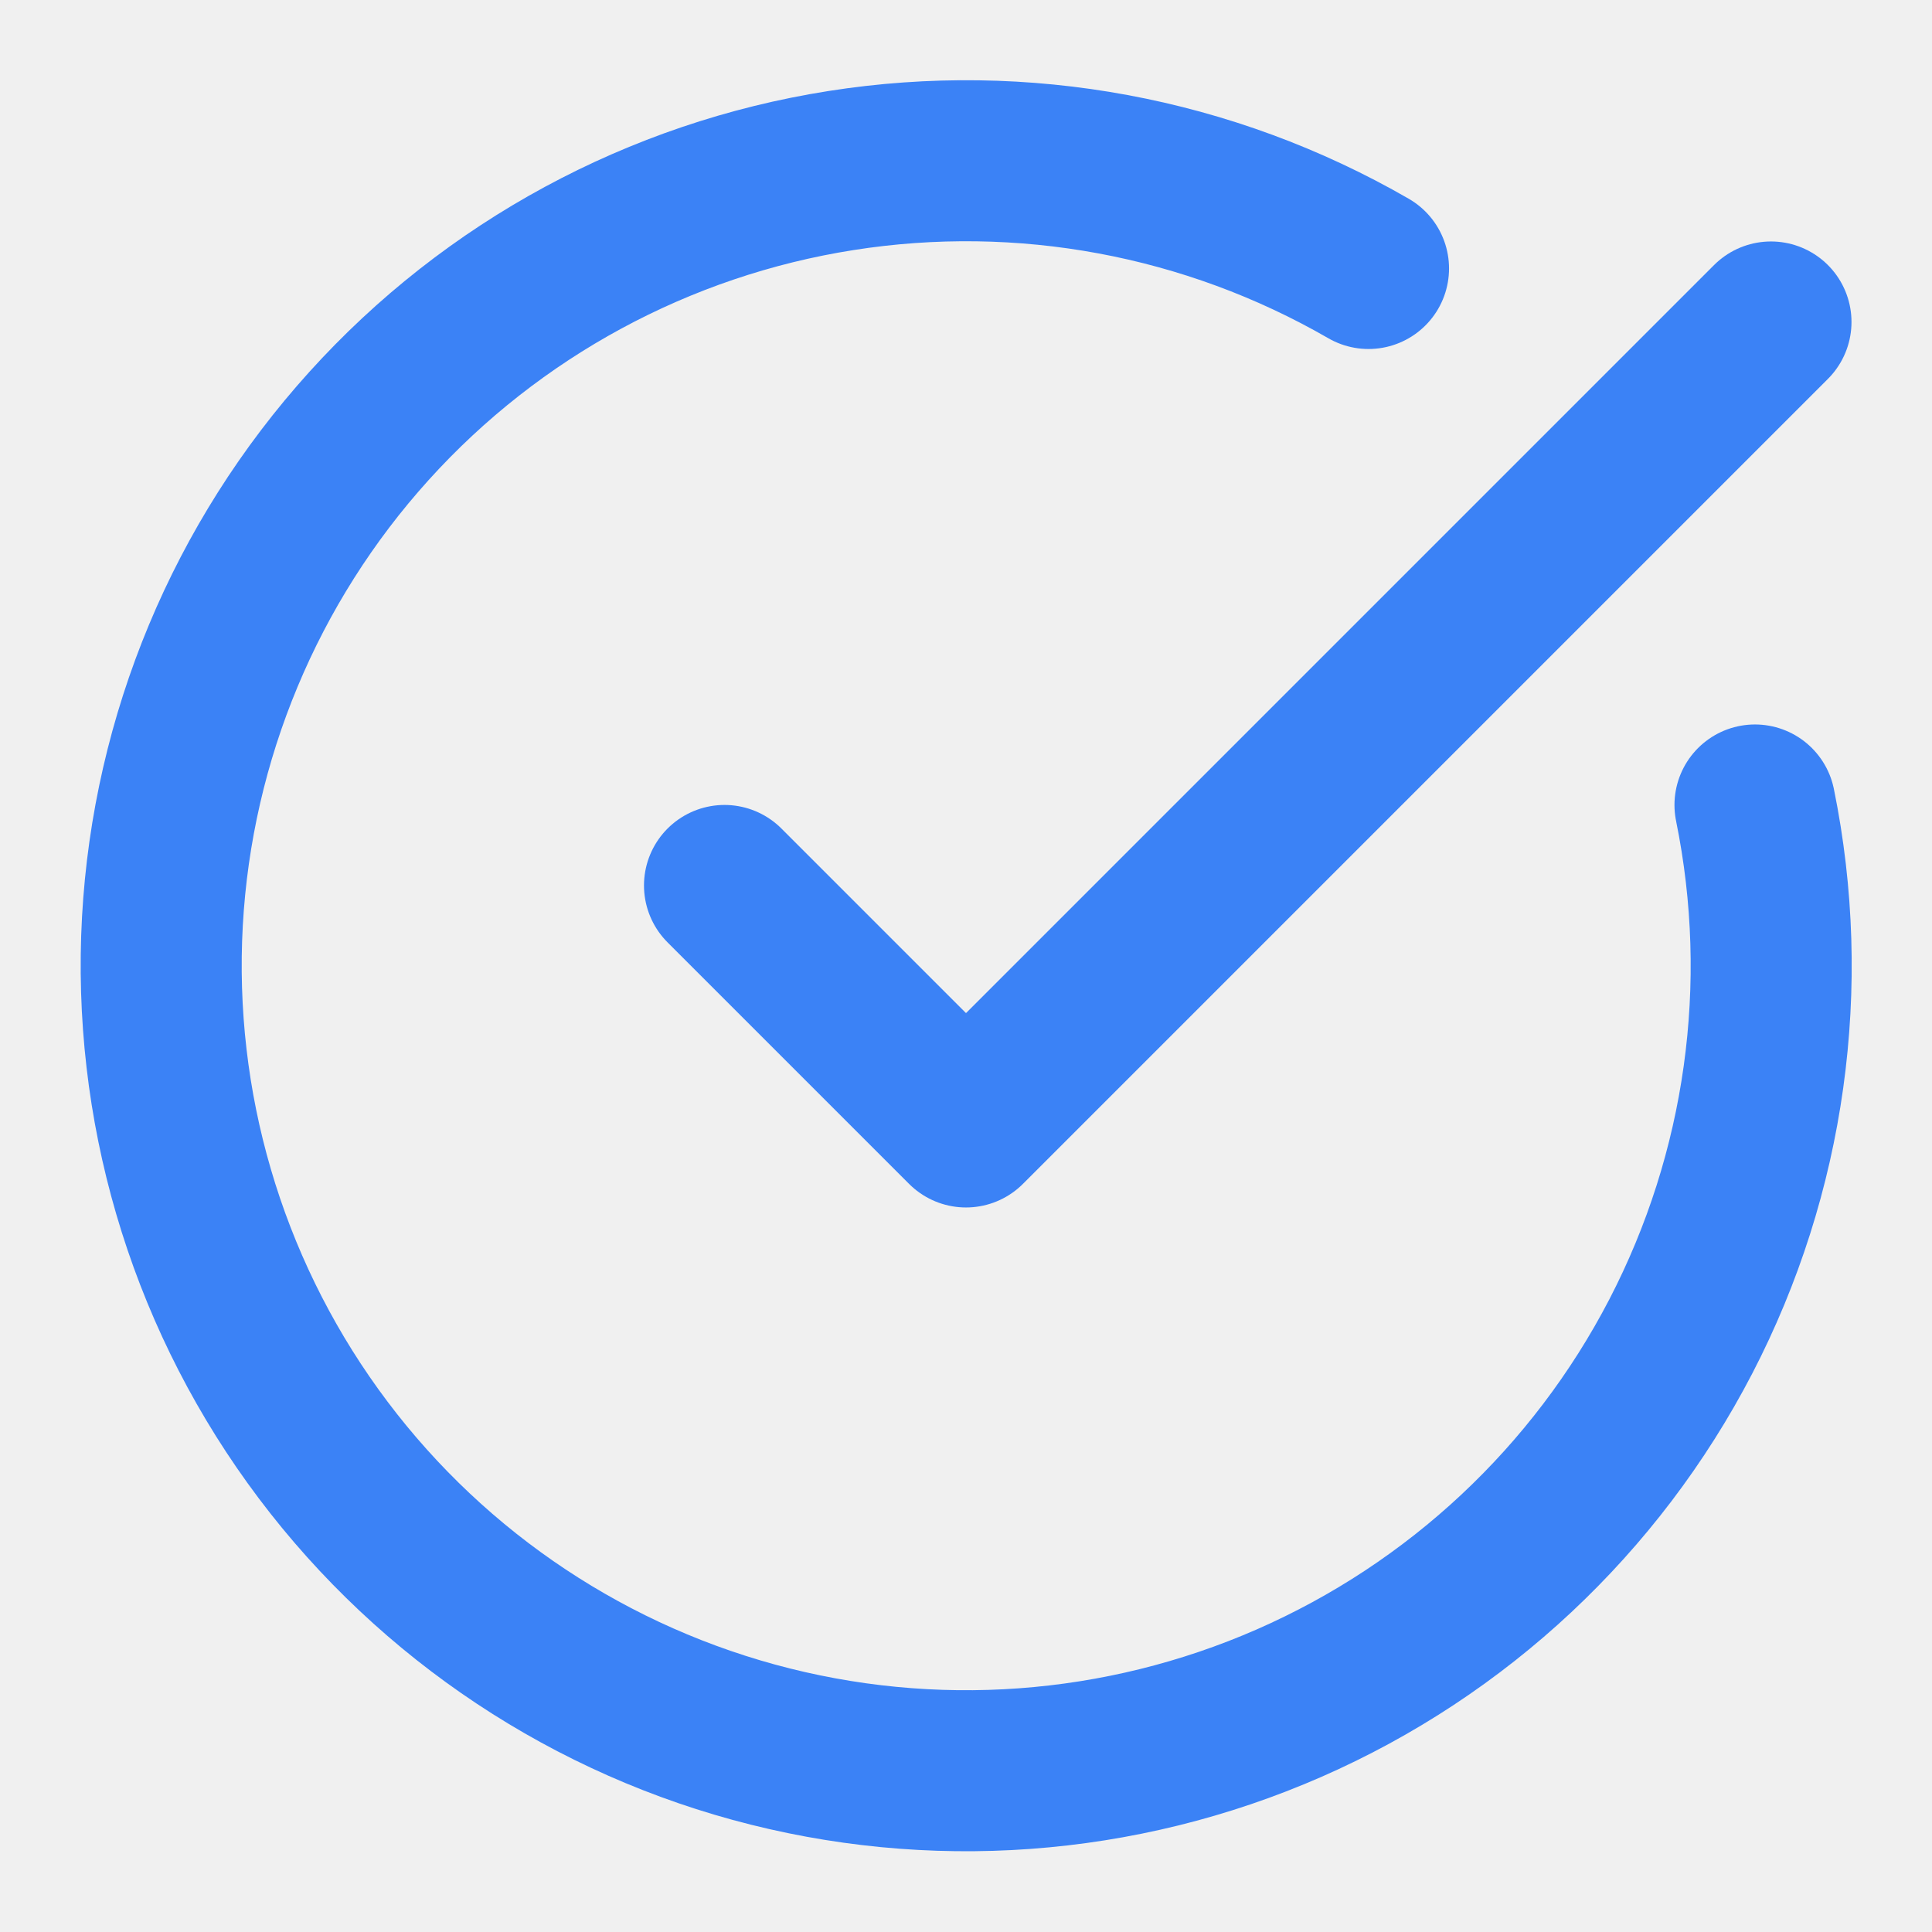
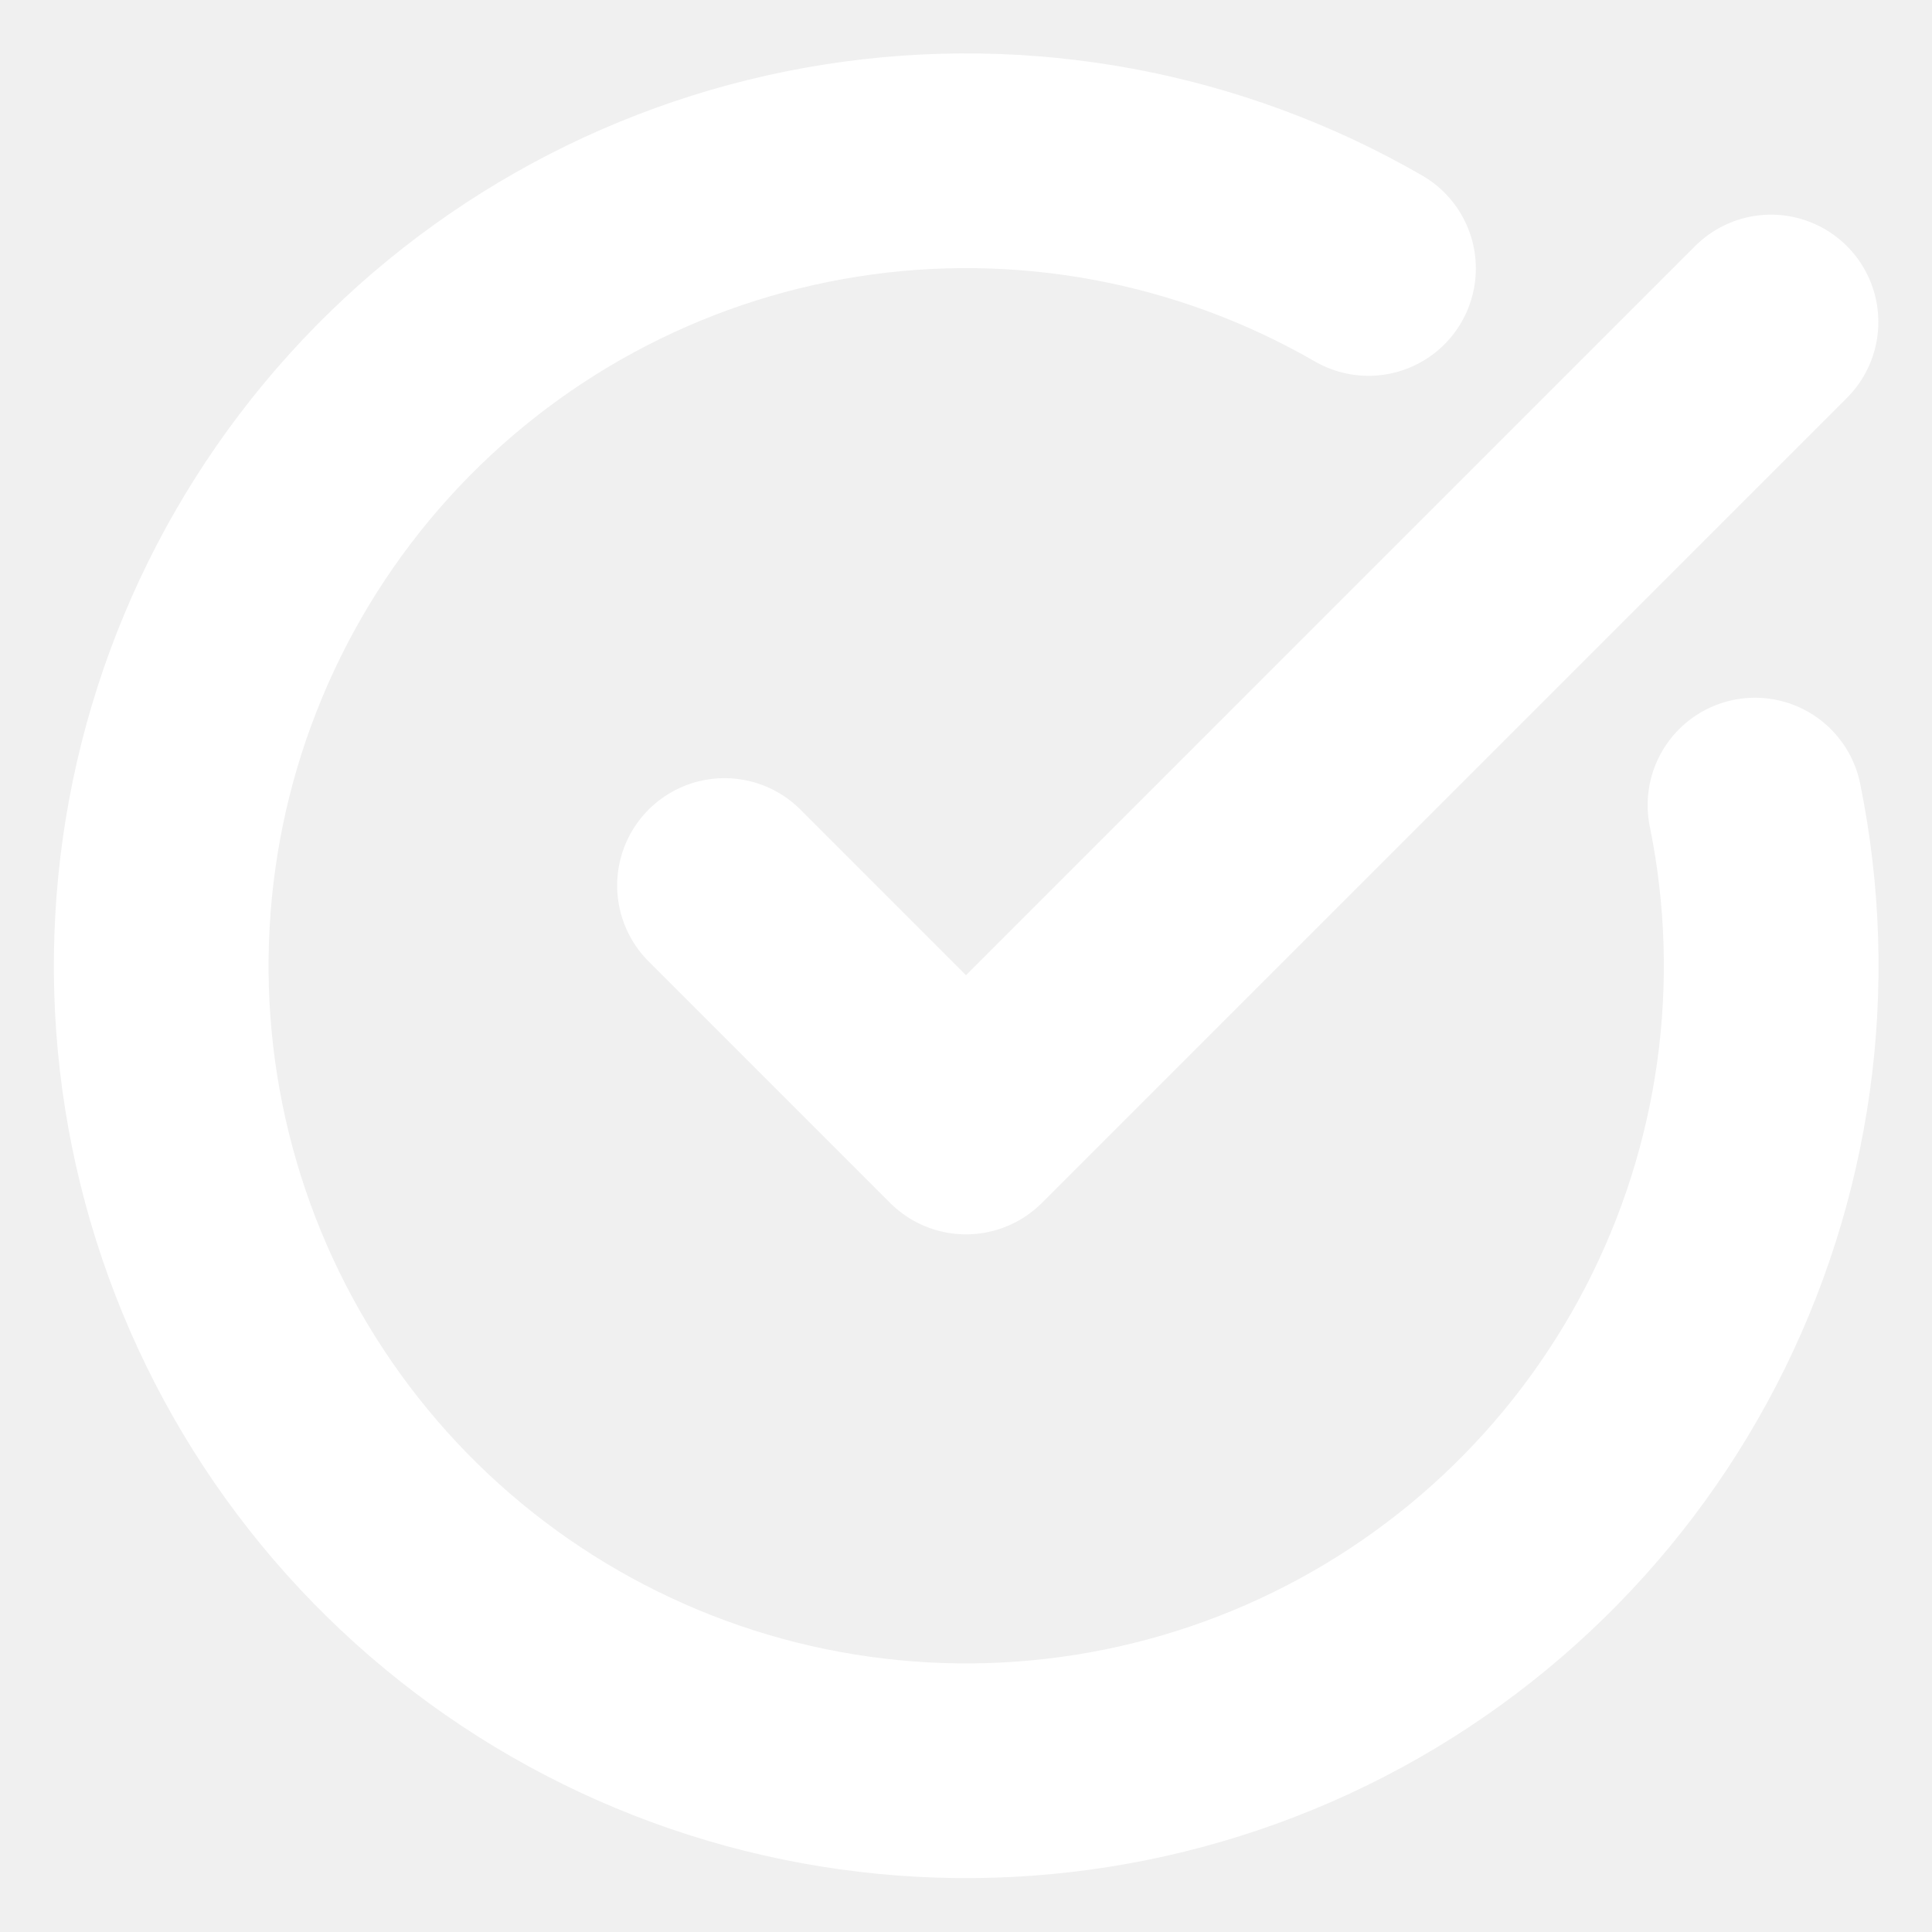
- <svg xmlns="http://www.w3.org/2000/svg" width="32" height="32" viewBox="0 0 32 32" fill="none">
-   <path d="M29.068 13.333C29.677 16.322 29.243 19.428 27.839 22.136C26.434 24.843 24.144 26.987 21.35 28.21C18.556 29.433 15.428 29.661 12.486 28.857C9.544 28.052 6.967 26.263 5.184 23.788C3.402 21.314 2.522 18.303 2.69 15.258C2.859 12.213 4.067 9.317 6.112 7.055C8.157 4.792 10.916 3.299 13.928 2.825C16.941 2.35 20.025 2.922 22.667 4.447" stroke="#3B82F6" stroke-width="2.667" stroke-linecap="round" stroke-linejoin="round" />
-   <path d="M12 14.666L16 18.666L29.333 5.333" stroke="#3B82F6" stroke-width="2.667" stroke-linecap="round" stroke-linejoin="round" />
+ <svg xmlns="http://www.w3.org/2000/svg" viewBox="0 0 24 24" fill="none" width="100%" height="100%">
+   <g clip-path="url(#clip0_233_1765)">
+     <path d="M21.801 10.001C22.258 12.242 21.932 14.572 20.879 16.602C19.826 18.633 18.108 20.241 16.013 21.158C13.917 22.075 11.571 22.246 9.364 21.643C7.158 21.039 5.225 19.698 3.888 17.842C2.551 15.986 1.891 13.728 2.018 11.444C2.144 9.16 3.05 6.989 4.584 5.292C6.118 3.595 8.187 2.475 10.446 2.119C12.706 1.763 15.019 2.192 17 3.335" stroke="white" stroke-width="2.667" stroke-linecap="round" stroke-linejoin="round" />
+     <path d="M9 11L12 14L22 4" stroke="white" stroke-width="2.667" stroke-linecap="round" stroke-linejoin="round" />
+   </g>
+   <defs>
+     <clipPath id="clip0_233_1765">
+       <path d="M0 0H24V24H0V0Z" fill="white" stroke="white" />
+     </clipPath>
+   </defs>
</svg>
